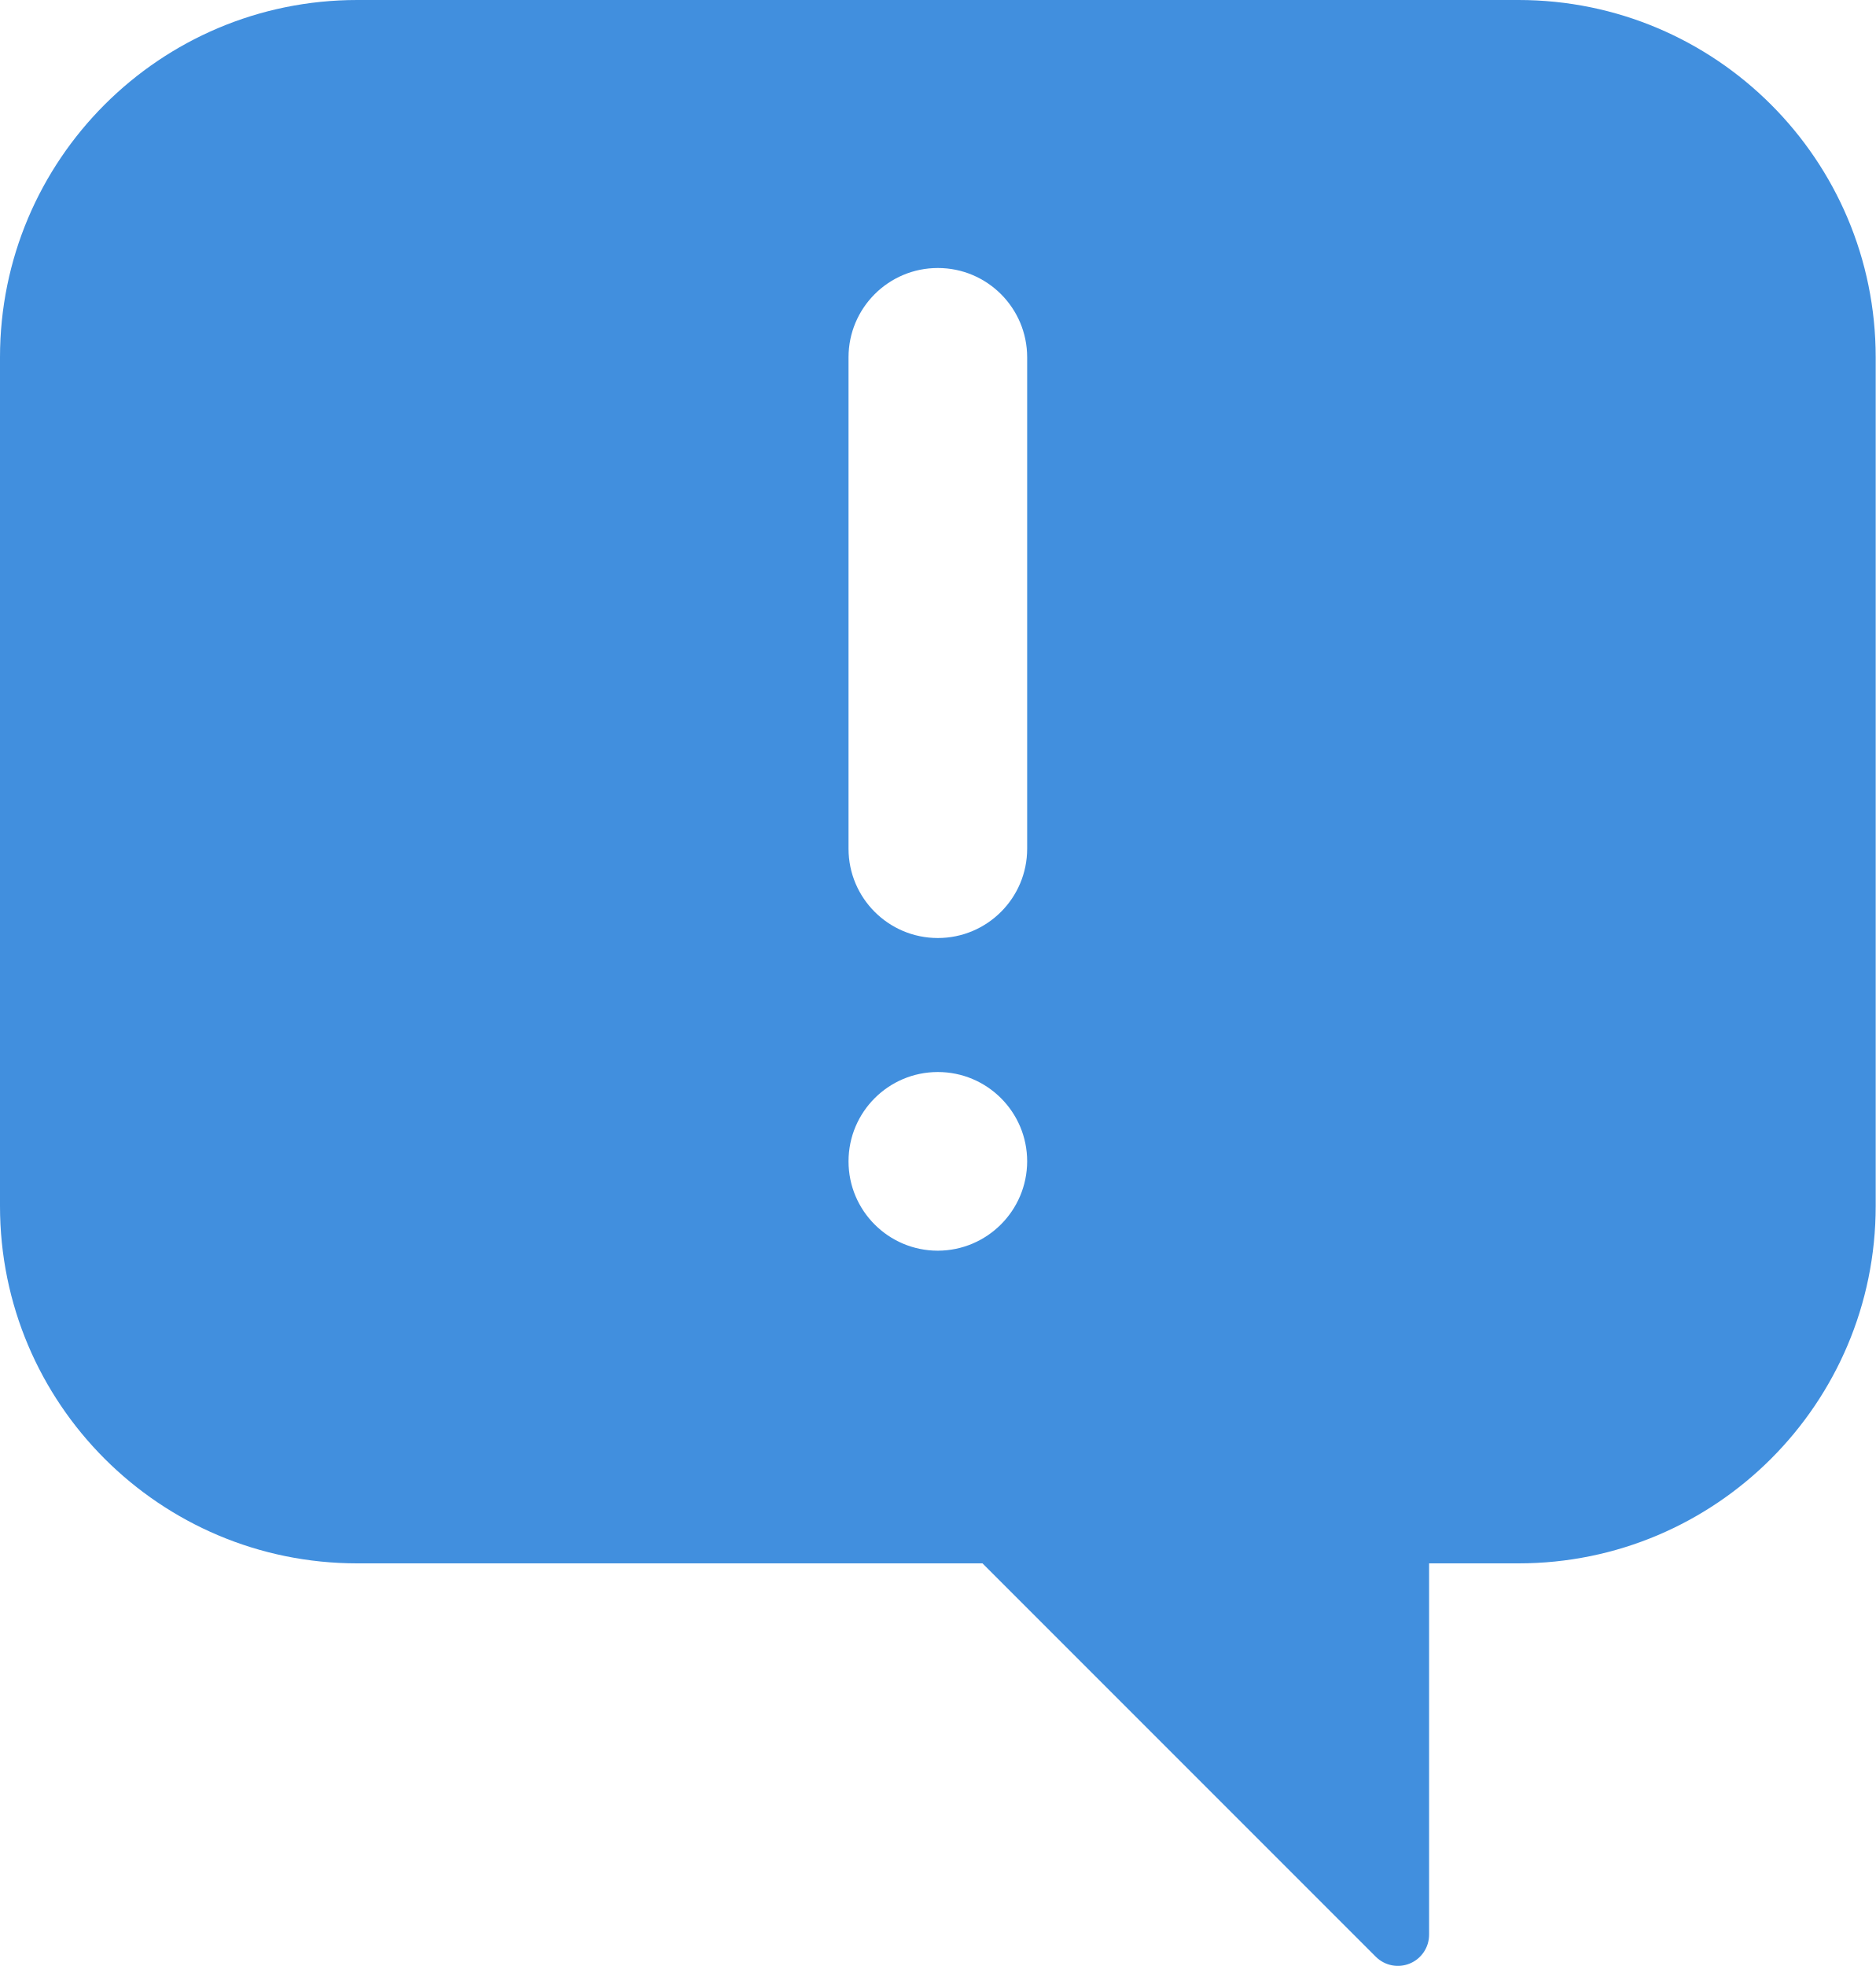
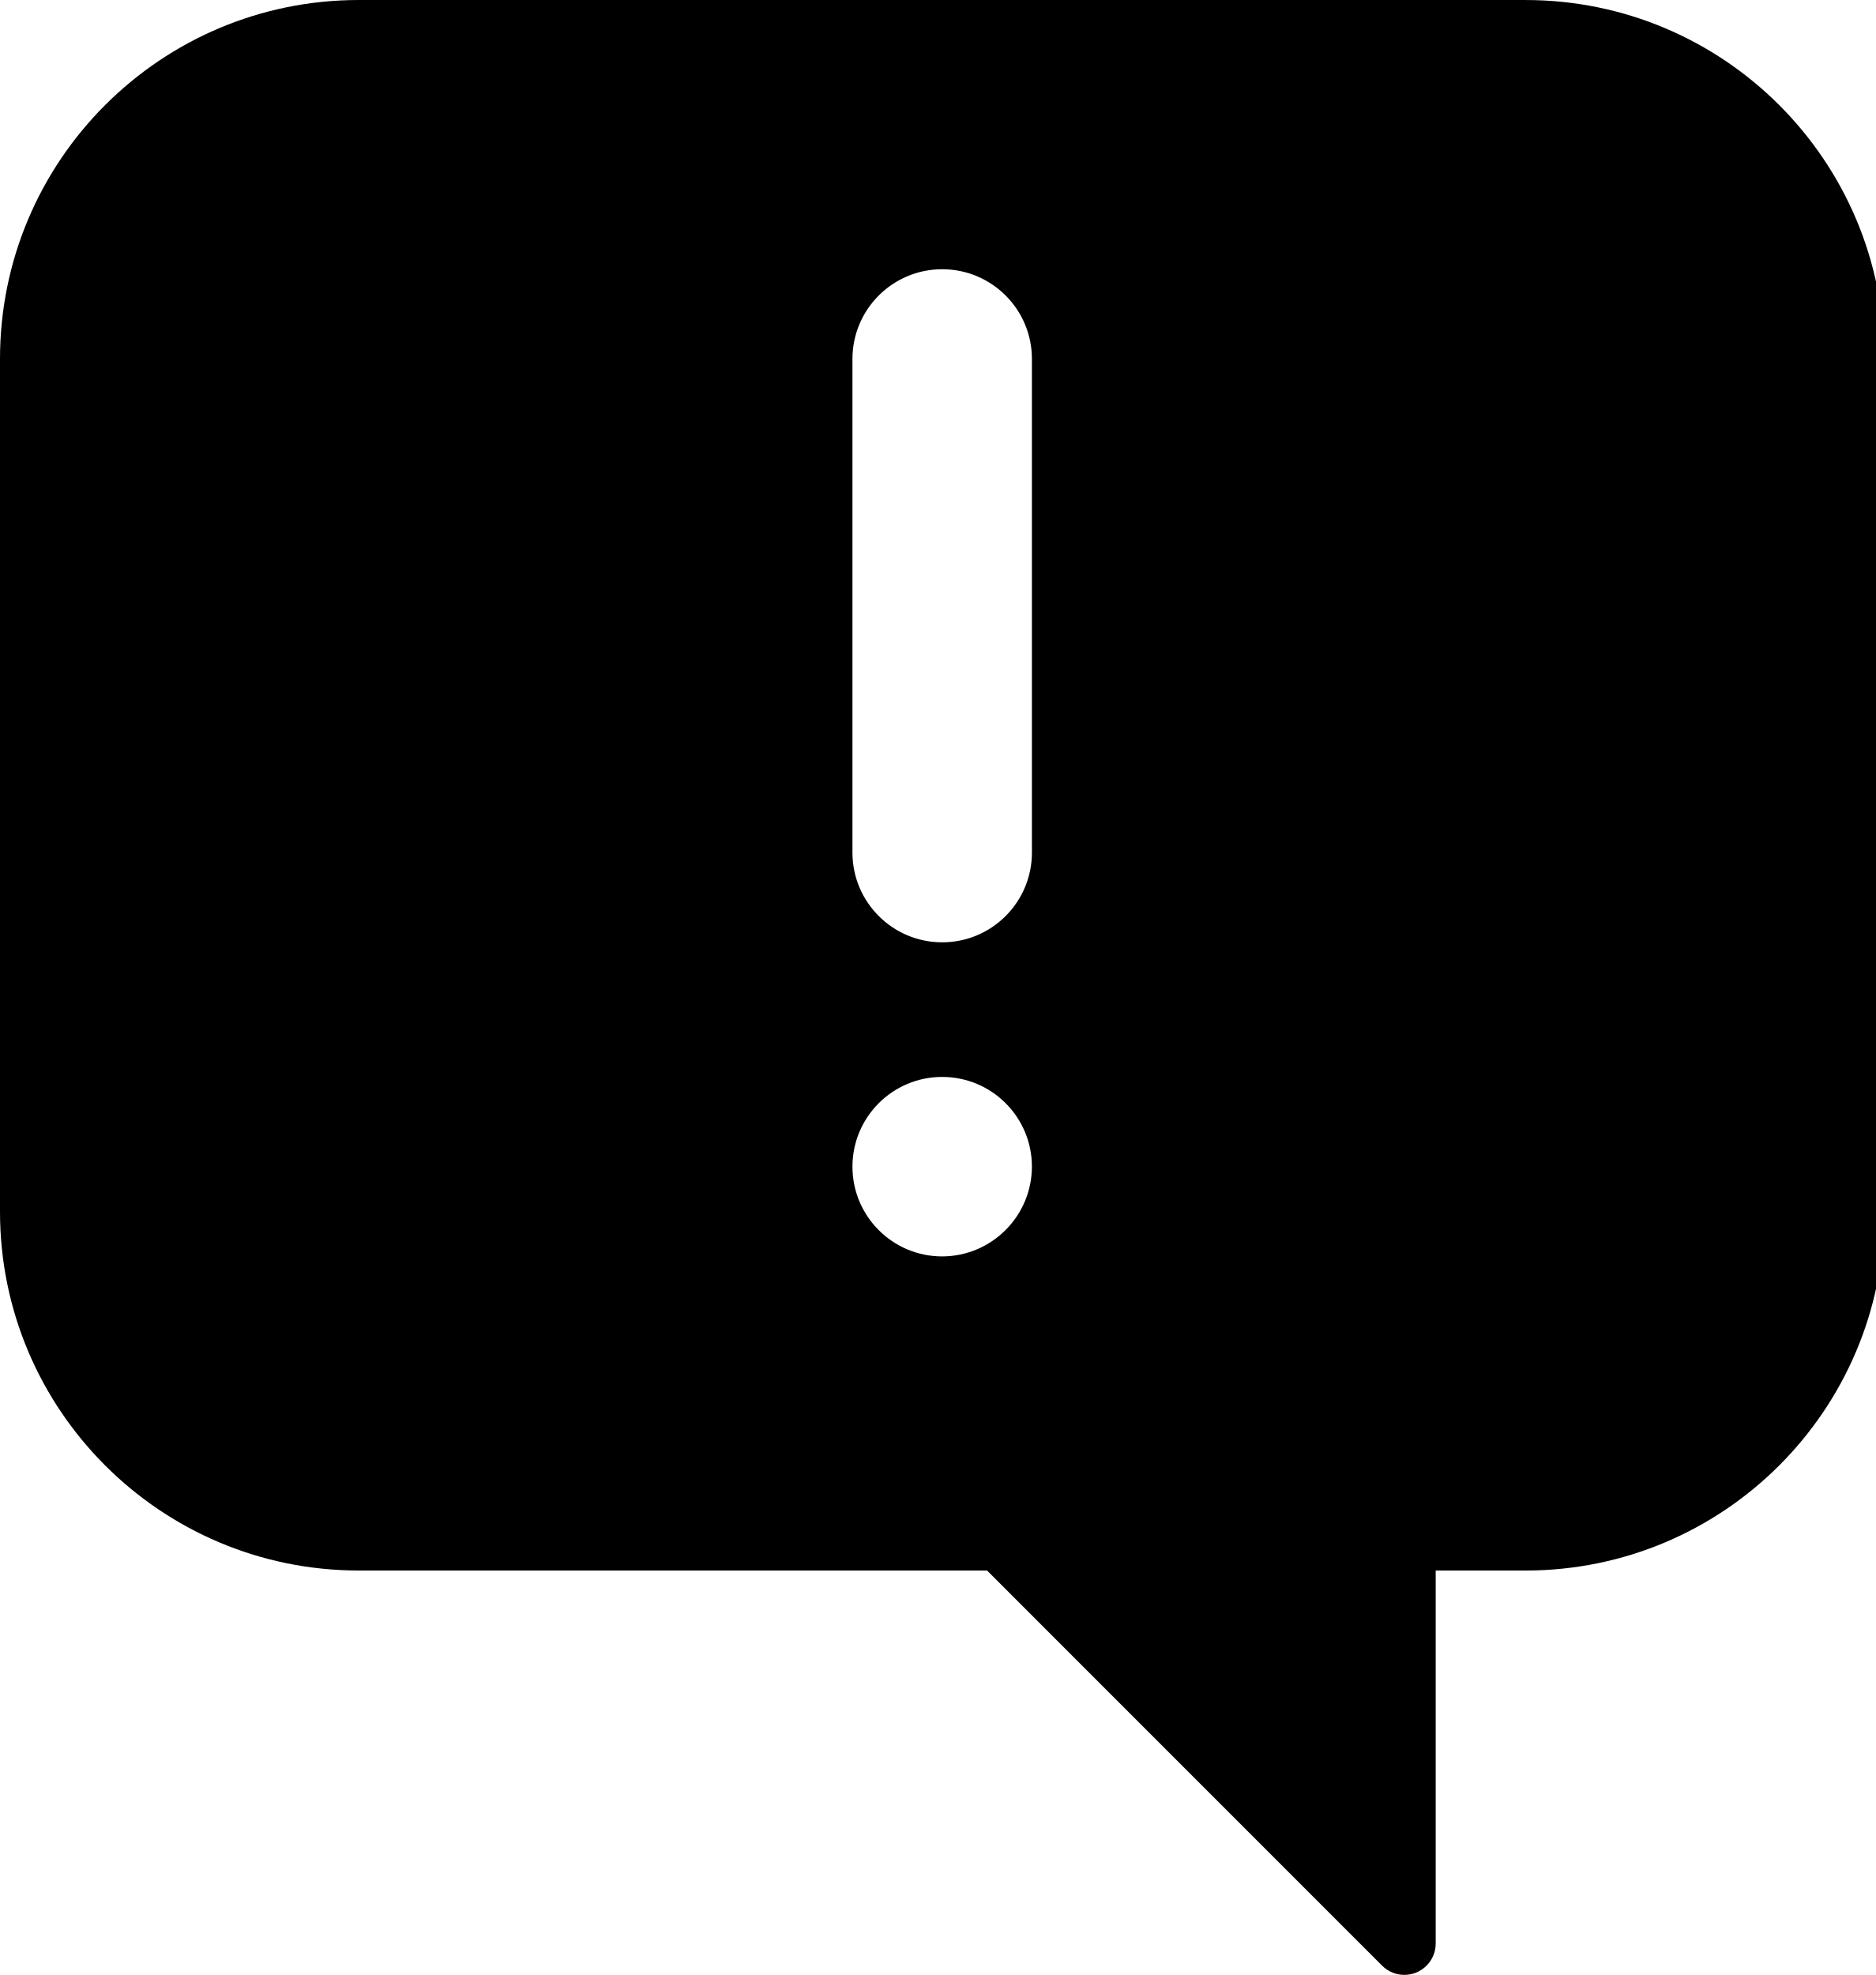
- <svg xmlns="http://www.w3.org/2000/svg" viewBox="0 0 42 44.014">
-   <defs>
-     <style>.cls-1{fill:#418fde;}</style>
-   </defs>
-   <g id="Layer_2" data-name="Layer 2">
-     <g id="Icons">
-       <path class="cls-1" d="M34,0H8A7.998,7.998,0,0,0,0,8V27a7.998,7.998,0,0,0,8,8H22l8.81,8.81a.699.699,0,0,0,1.19-.5V35h2a7.998,7.998,0,0,0,8-8V8A7.998,7.998,0,0,0,34,0ZM21,28a2,2,0,1,1,2-2A2.006,2.006,0,0,1,21,28Zm2-9a2,2,0,0,1-4,0V8a2,2,0,0,1,4,0Z" />
-     </g>
-   </g>
+ <svg xmlns="http://www.w3.org/2000/svg" version="1.1" width="95" height="100" viewBox="0 0 95 100">
+   <path d="M77.248 0h-59.072c-0.001 0-0.003 0-0.005 0-10.036 0-18.171 8.135-18.171 18.171 0 0.002 0 0.004 0 0.005v-0 43.168c0 0.001 0 0.003 0 0.005 0 10.036 8.136 18.171 18.171 18.171 0.002 0 0.003 0 0.005 0h31.808l20.016 20.017c0.287 0.283 0.681 0.457 1.115 0.457 0.877 0 1.588-0.711 1.588-1.588 0-0.002 0-0.004 0-0.005v0-18.88h4.544c0.001 0 0.003 0 0.005 0 10.036 0 18.171-8.136 18.171-18.171 0-0.002 0-0.003 0-0.005v0-43.168c0-0.001 0-0.003 0-0.005 0-10.036-8.135-18.171-18.171-18.171-0.002 0-0.004 0-0.005 0h0zM47.712 63.616c-2.51 0-4.544-2.034-4.544-4.544s2.034-4.544 4.544-4.544c2.51 0 4.544 2.034 4.544 4.544v0c-0.008 2.507-2.038 4.536-4.543 4.544h-0.001zM52.256 43.168c0 2.51-2.034 4.544-4.544 4.544s-4.544-2.034-4.544-4.544v0-24.992c0-2.51 2.034-4.544 4.544-4.544s4.544 2.034 4.544 4.544v0z" />
</svg>
